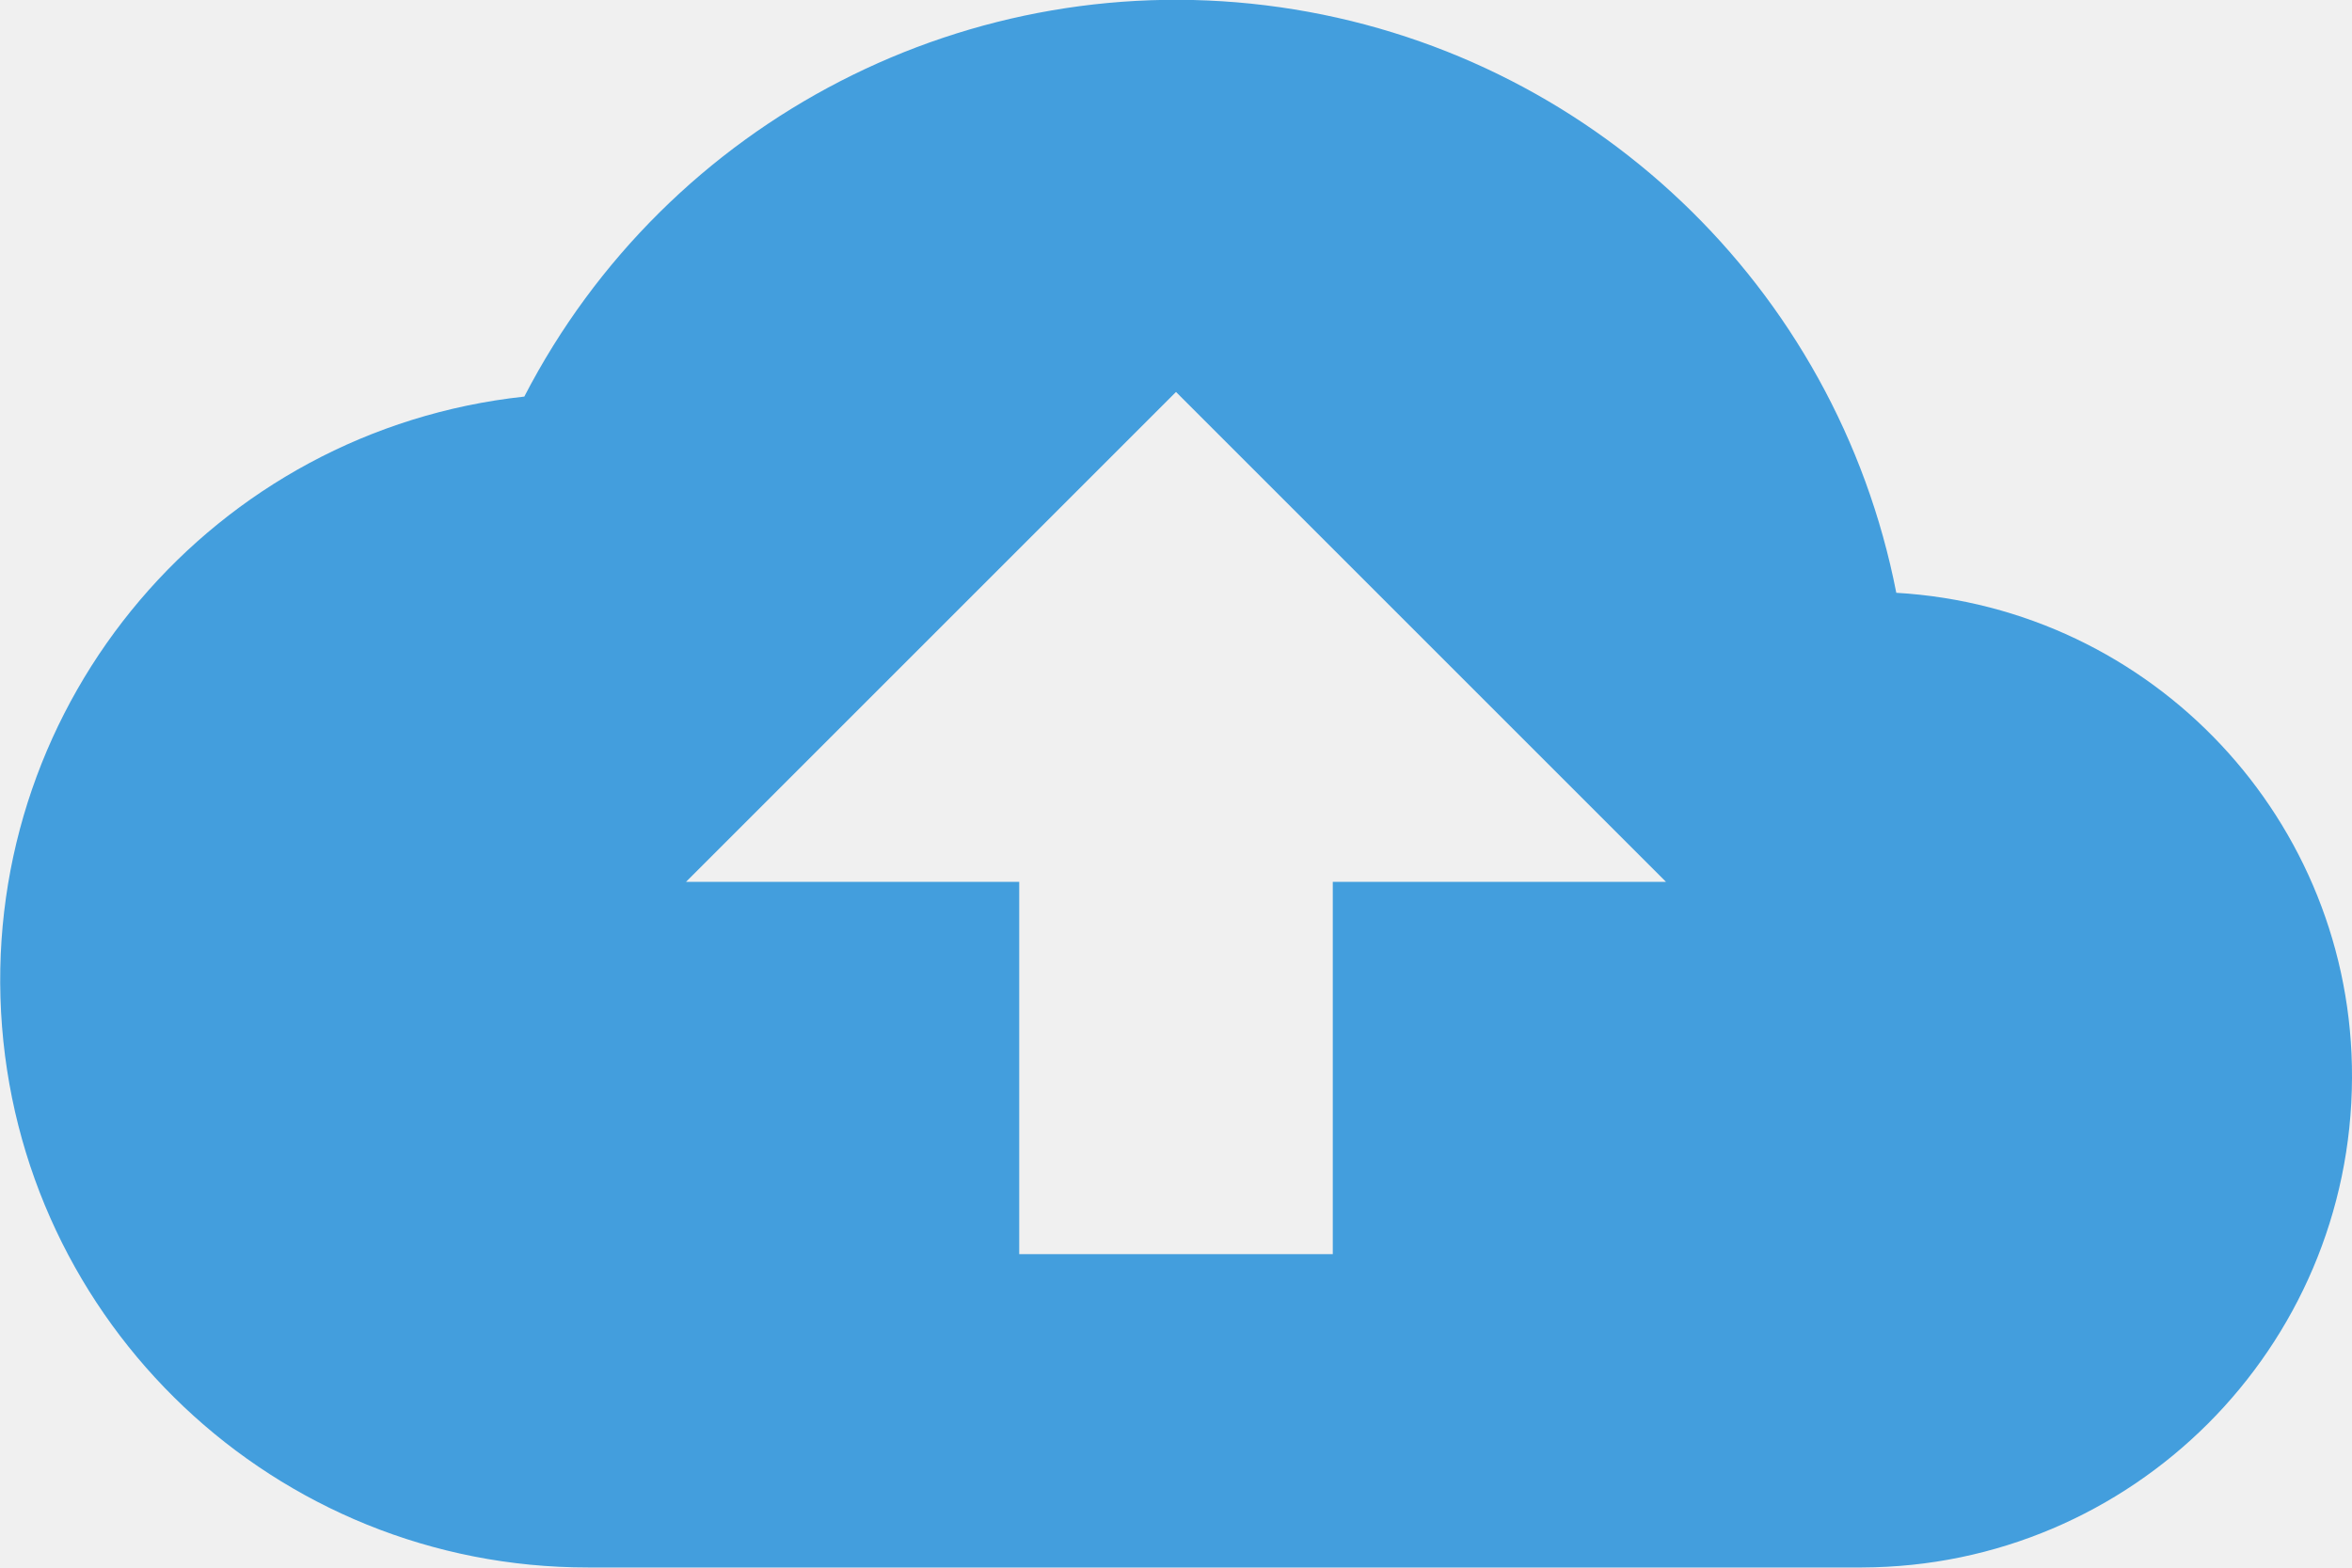
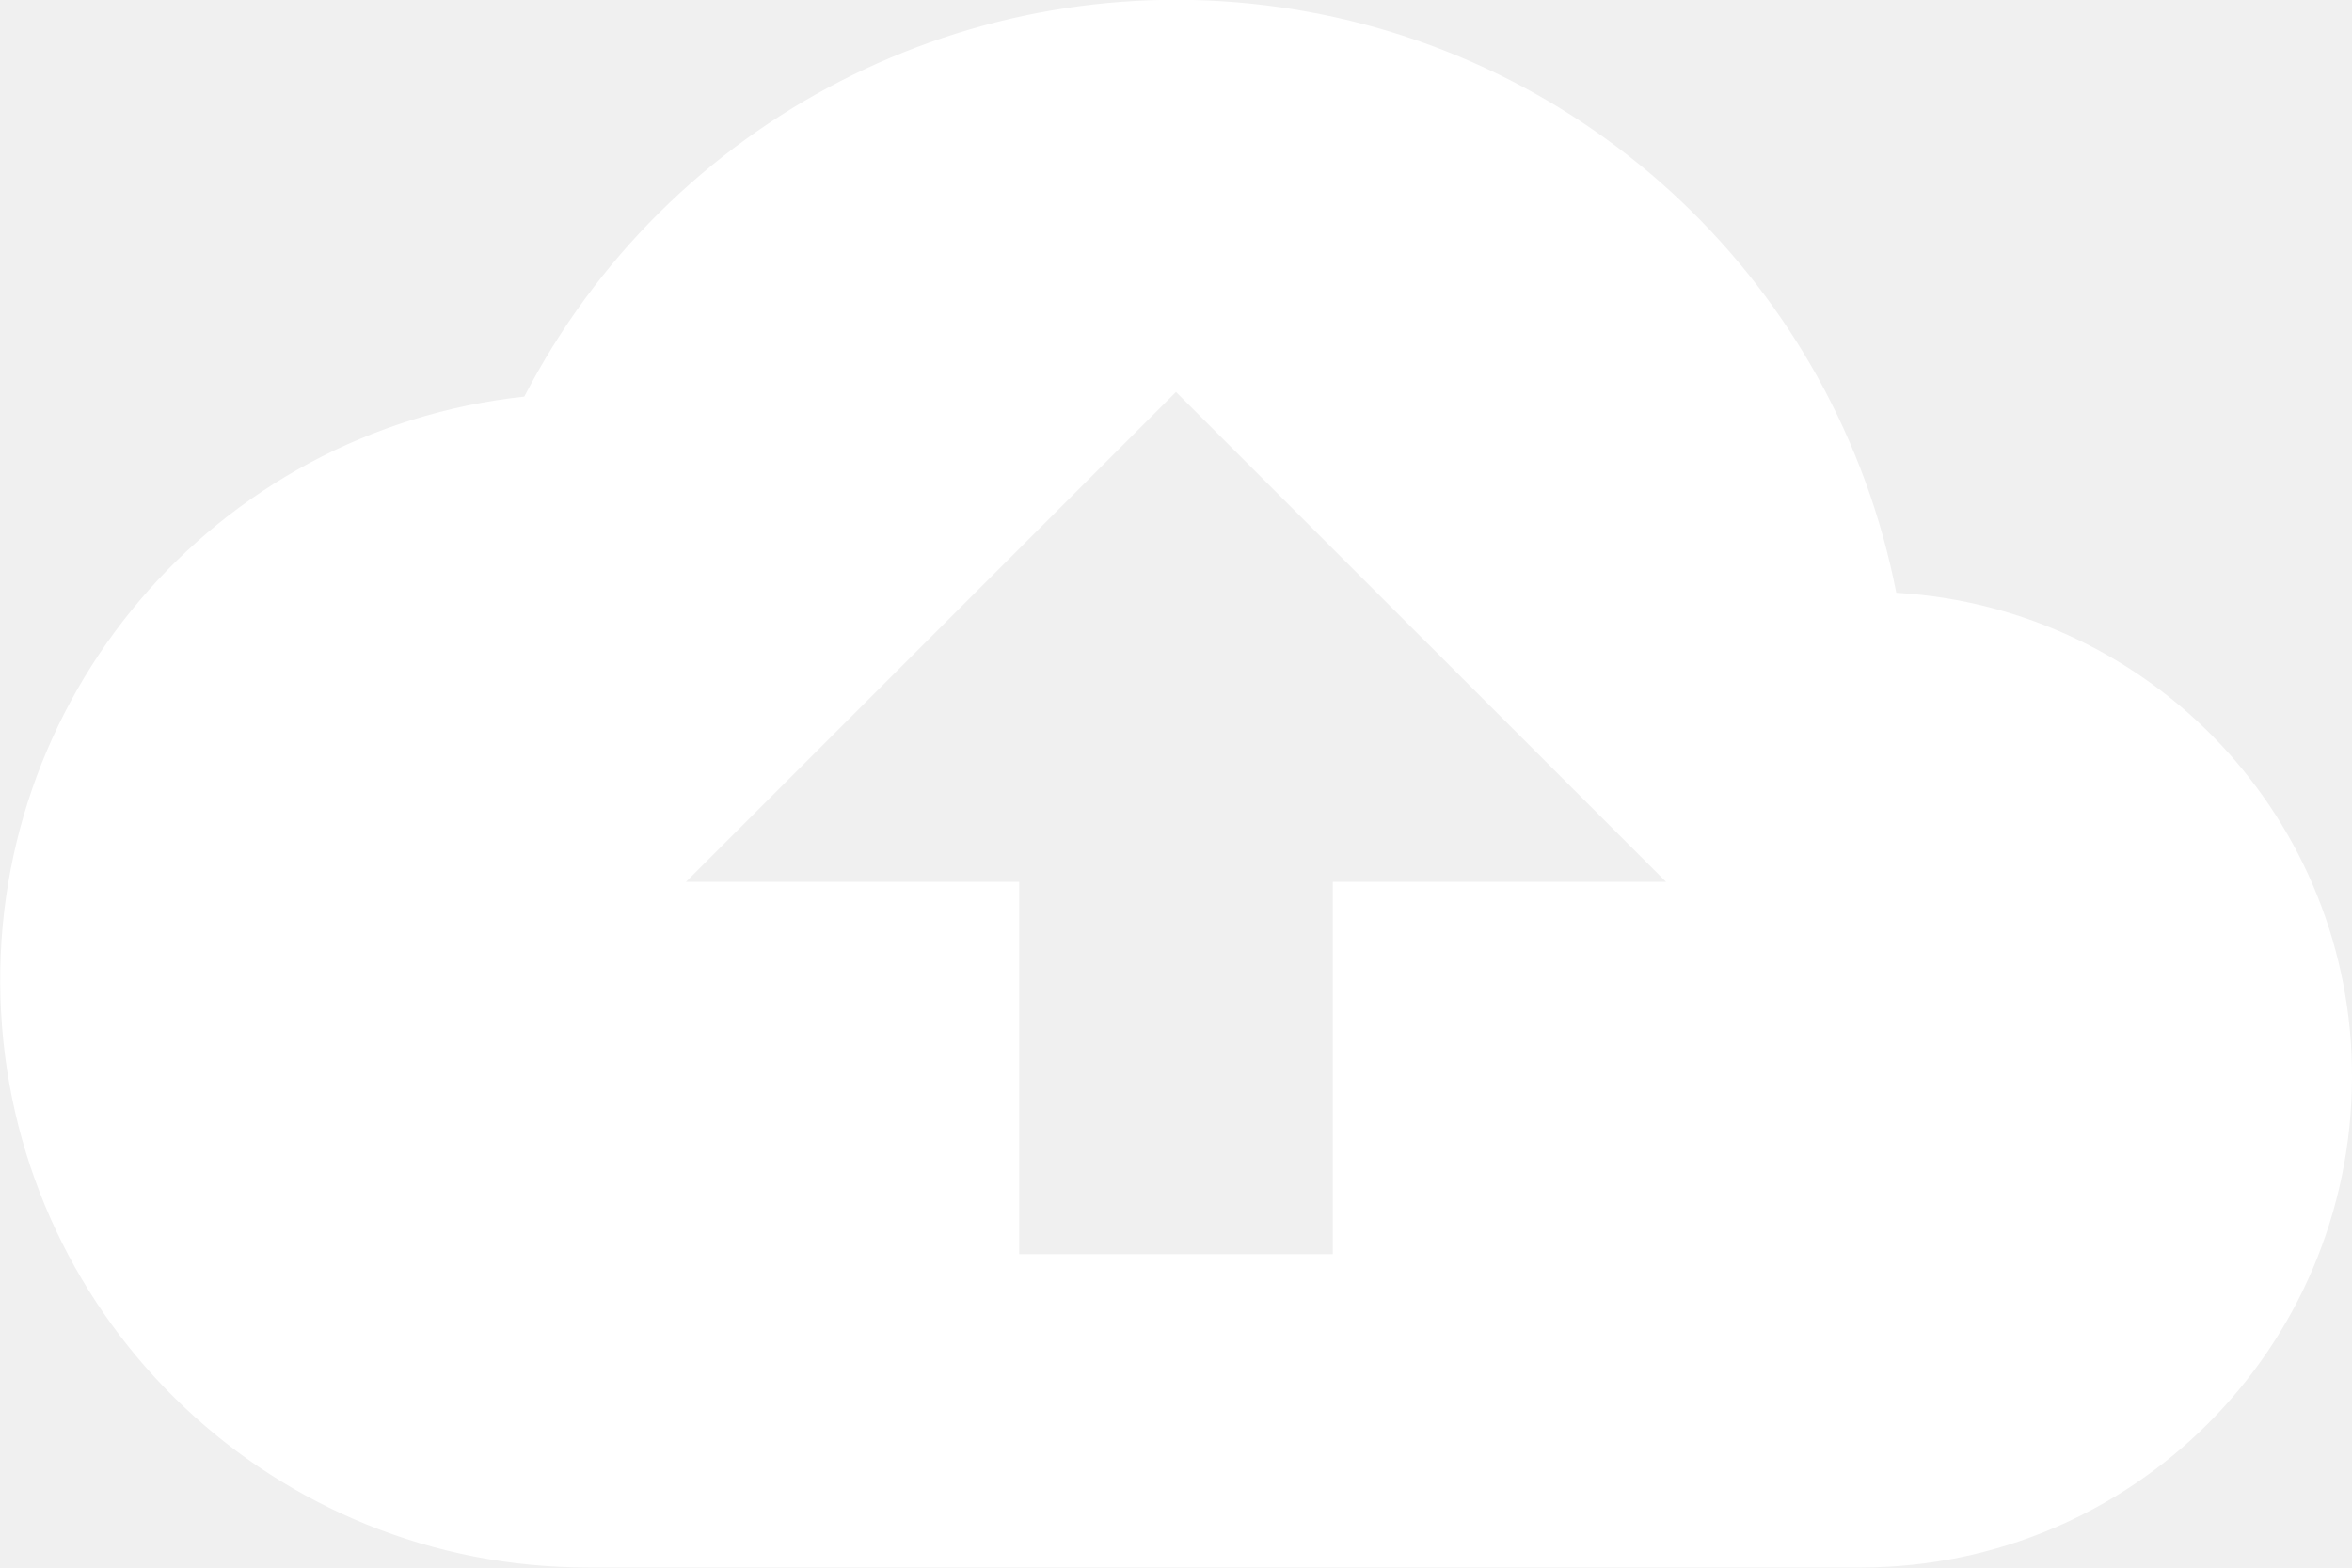
<svg xmlns="http://www.w3.org/2000/svg" width="46.25" height="30.833" viewBox="0 0 46.25 30.833">
  <g id="md-cloud-upload" transform="translate(-16 -96)" style="isolation: isolate">
-     <path id="Path_1612" data-name="Path 1612" d="M53.289,107.659A14.429,14.429,0,0,0,26.31,103.8a11.548,11.548,0,0,0,1.252,23.029H52.615A9.664,9.664,0,0,0,62.25,117.2,9.518,9.518,0,0,0,53.289,107.659Zm-11.081,5.685v7.323H36.042v-7.323H29.49l9.635-9.635,9.635,9.635Z" transform="translate(0 0)" fill="#439edd" />
+     <path id="Path_1612" data-name="Path 1612" d="M53.289,107.659A14.429,14.429,0,0,0,26.31,103.8a11.548,11.548,0,0,0,1.252,23.029H52.615A9.664,9.664,0,0,0,62.25,117.2,9.518,9.518,0,0,0,53.289,107.659Zm-11.081,5.685v7.323H36.042v-7.323H29.49l9.635-9.635,9.635,9.635Z" transform="translate(0 0)" fill="#fff" />
  </g>
</svg>
